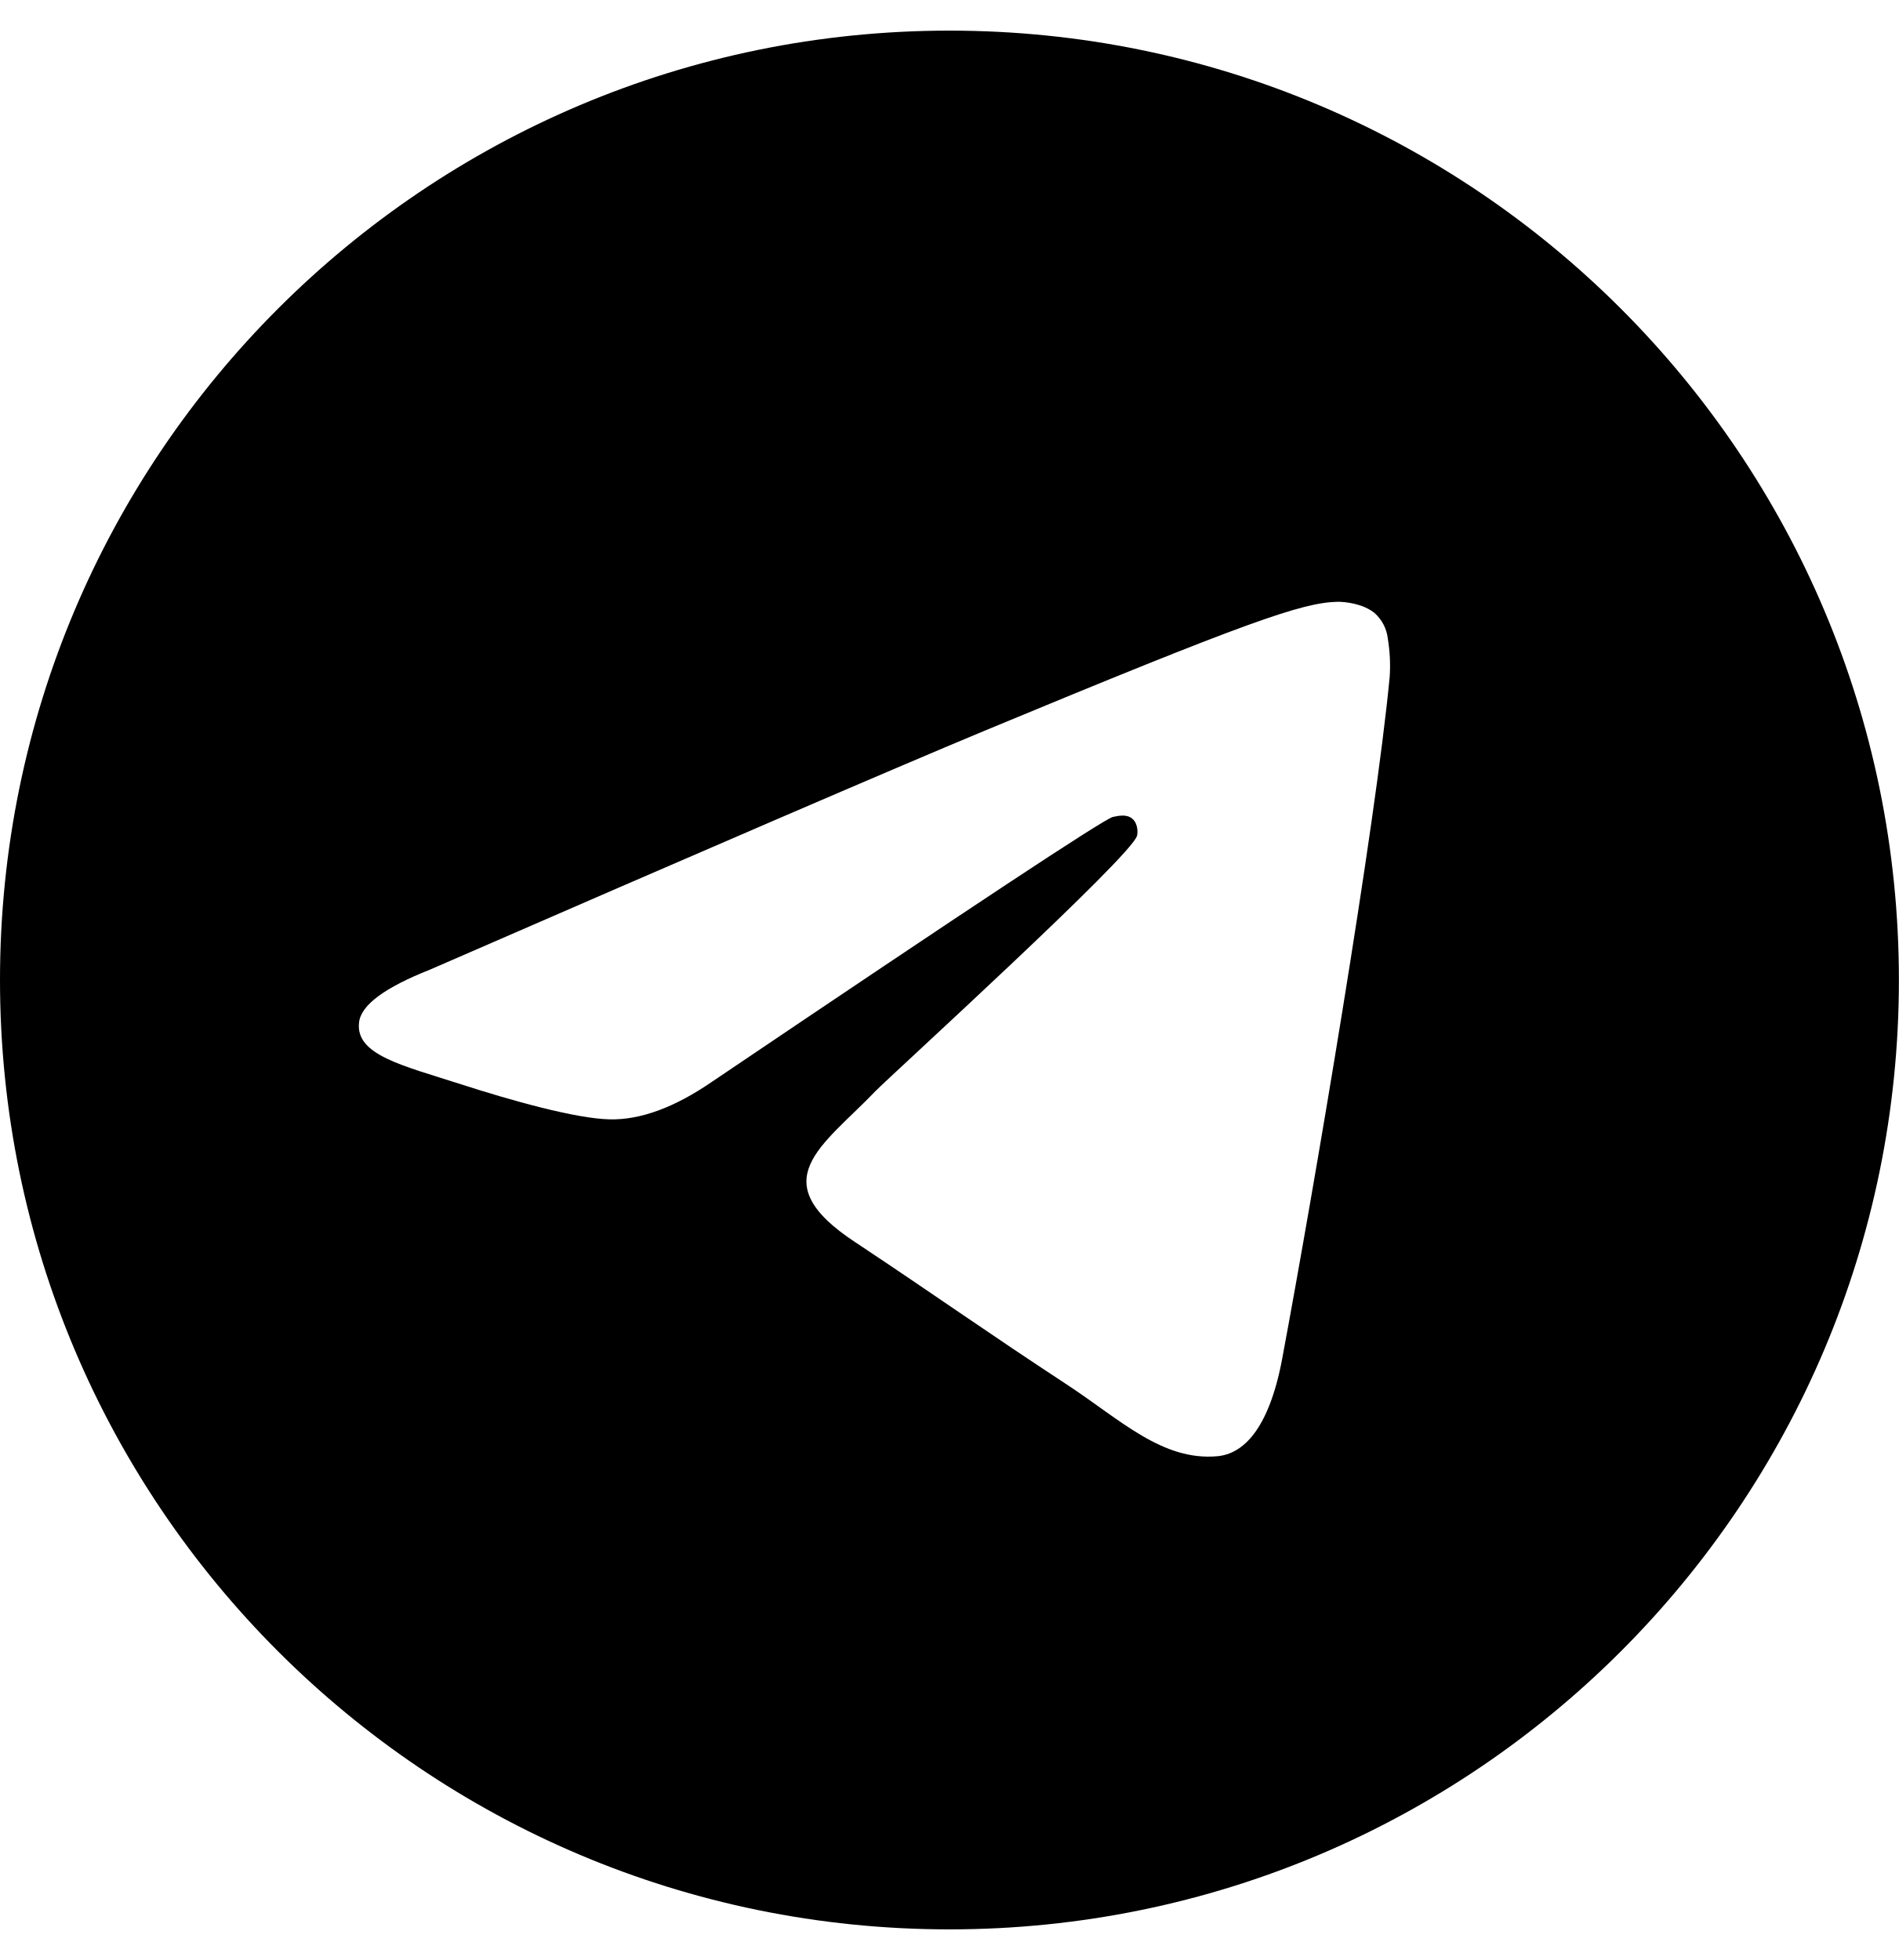
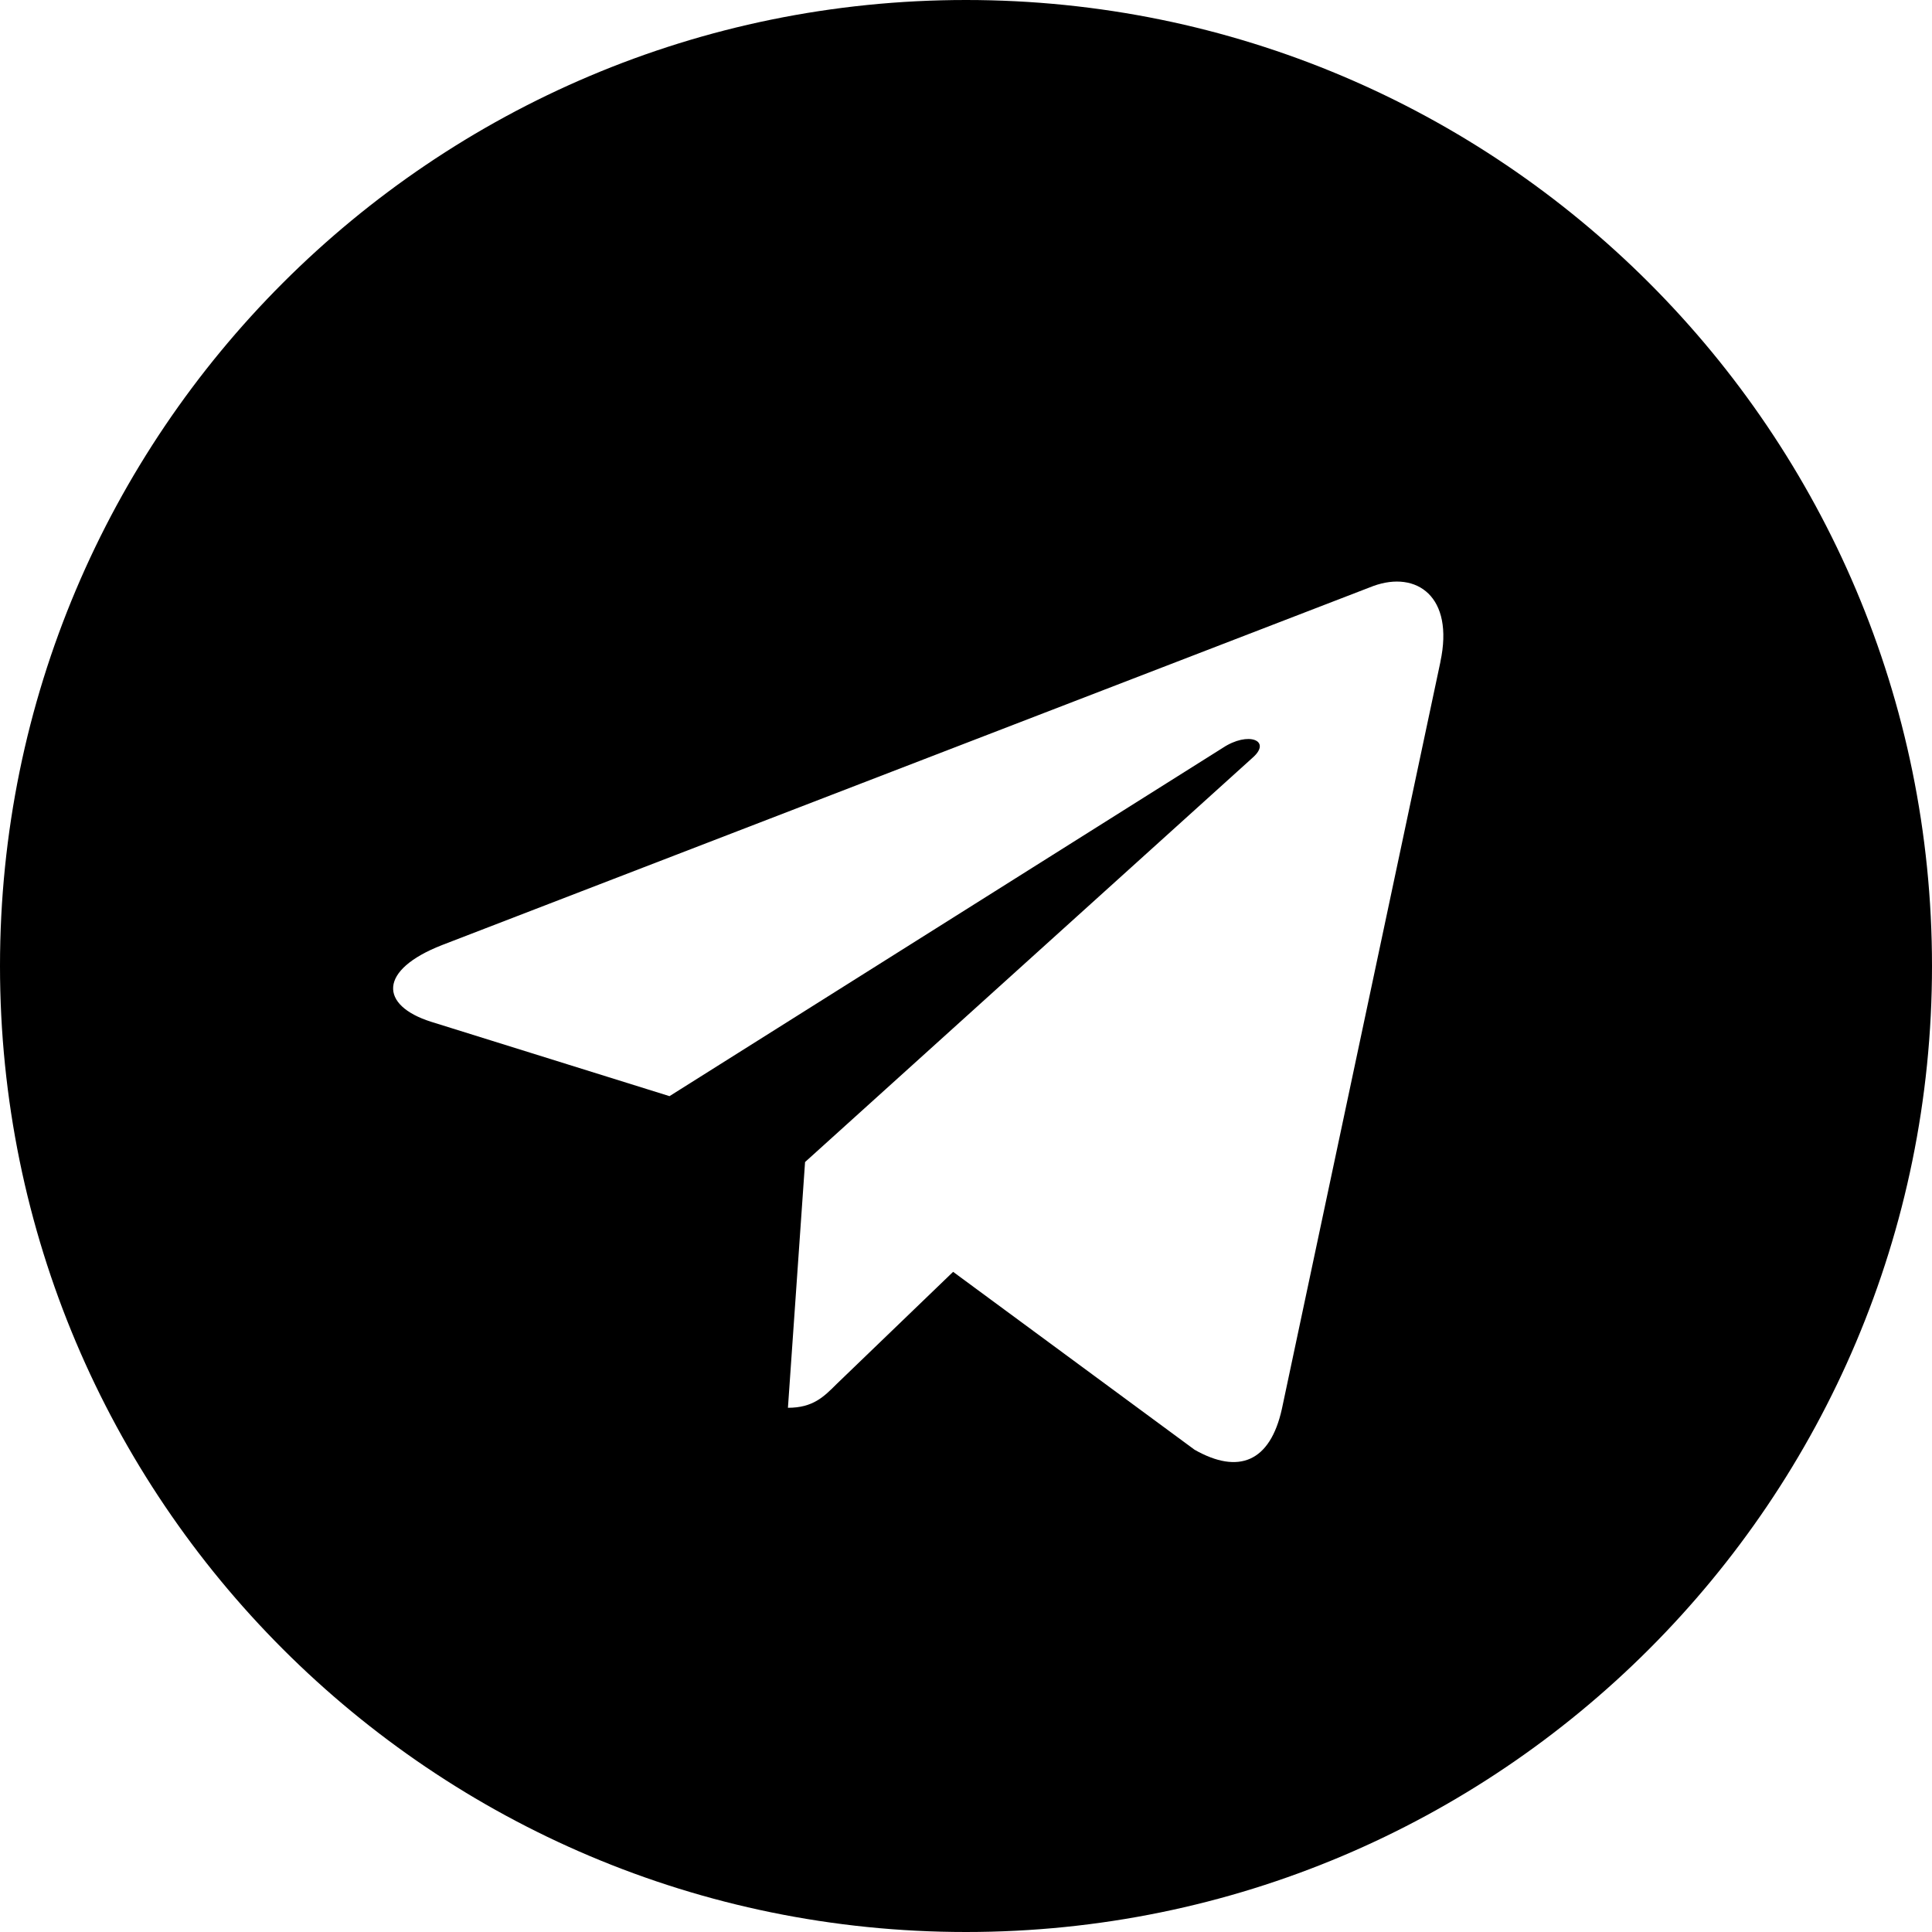
- <svg xmlns="http://www.w3.org/2000/svg" viewBox="0 0 496 512">
-   <path d="M248 8C111 8 0 119 0 256S111 504 248 504 496 393 496 256 385 8 248 8zM363 176.7c-3.7 39.2-19.9 134.4-28.1 178.3-3.5 18.6-10.3 24.8-16.9 25.4-14.4 1.3-25.3-9.5-39.3-18.7-21.8-14.3-34.2-23.2-55.3-37.2-24.5-16.1-8.6-25 5.3-39.5 3.7-3.8 67.1-61.5 68.3-66.7 .2-.7 .3-3.1-1.2-4.4s-3.6-.8-5.1-.5q-3.3 .7-104.6 69.1-14.8 10.2-26.9 9.9c-8.9-.2-25.9-5-38.6-9.1-15.5-5-27.9-7.7-26.8-16.3q.8-6.7 18.5-13.7 108.4-47.2 144.6-62.3c68.9-28.6 83.2-33.6 92.5-33.8 2.1 0 6.6 .5 9.6 2.9a10.5 10.5 0 0 1 3.5 6.7A43.8 43.8 0 0 1 363 176.7z" />
+ <svg xmlns="http://www.w3.org/2000/svg" width="30" height="30" viewBox="0 0 30 30" fill="none">
+   <path d="M15 30C23.286 30 30 23.286 30 15C30 6.714 23.286 0 15 0C6.714 0 0 6.714 0 15C0 23.286 6.714 30 15 30ZM6.864 14.675L21.326 9.099C21.997 8.856 22.584 9.262 22.366 10.277L22.367 10.276L19.905 21.878C19.723 22.7 19.234 22.9 18.55 22.512L14.8 19.749L12.991 21.491C12.791 21.691 12.623 21.86 12.235 21.86L12.501 18.044L19.451 11.765C19.754 11.499 19.384 11.349 18.985 11.614L10.396 17.021L6.694 15.866C5.89 15.611 5.872 15.062 6.864 14.675Z" fill="black" />
</svg>
